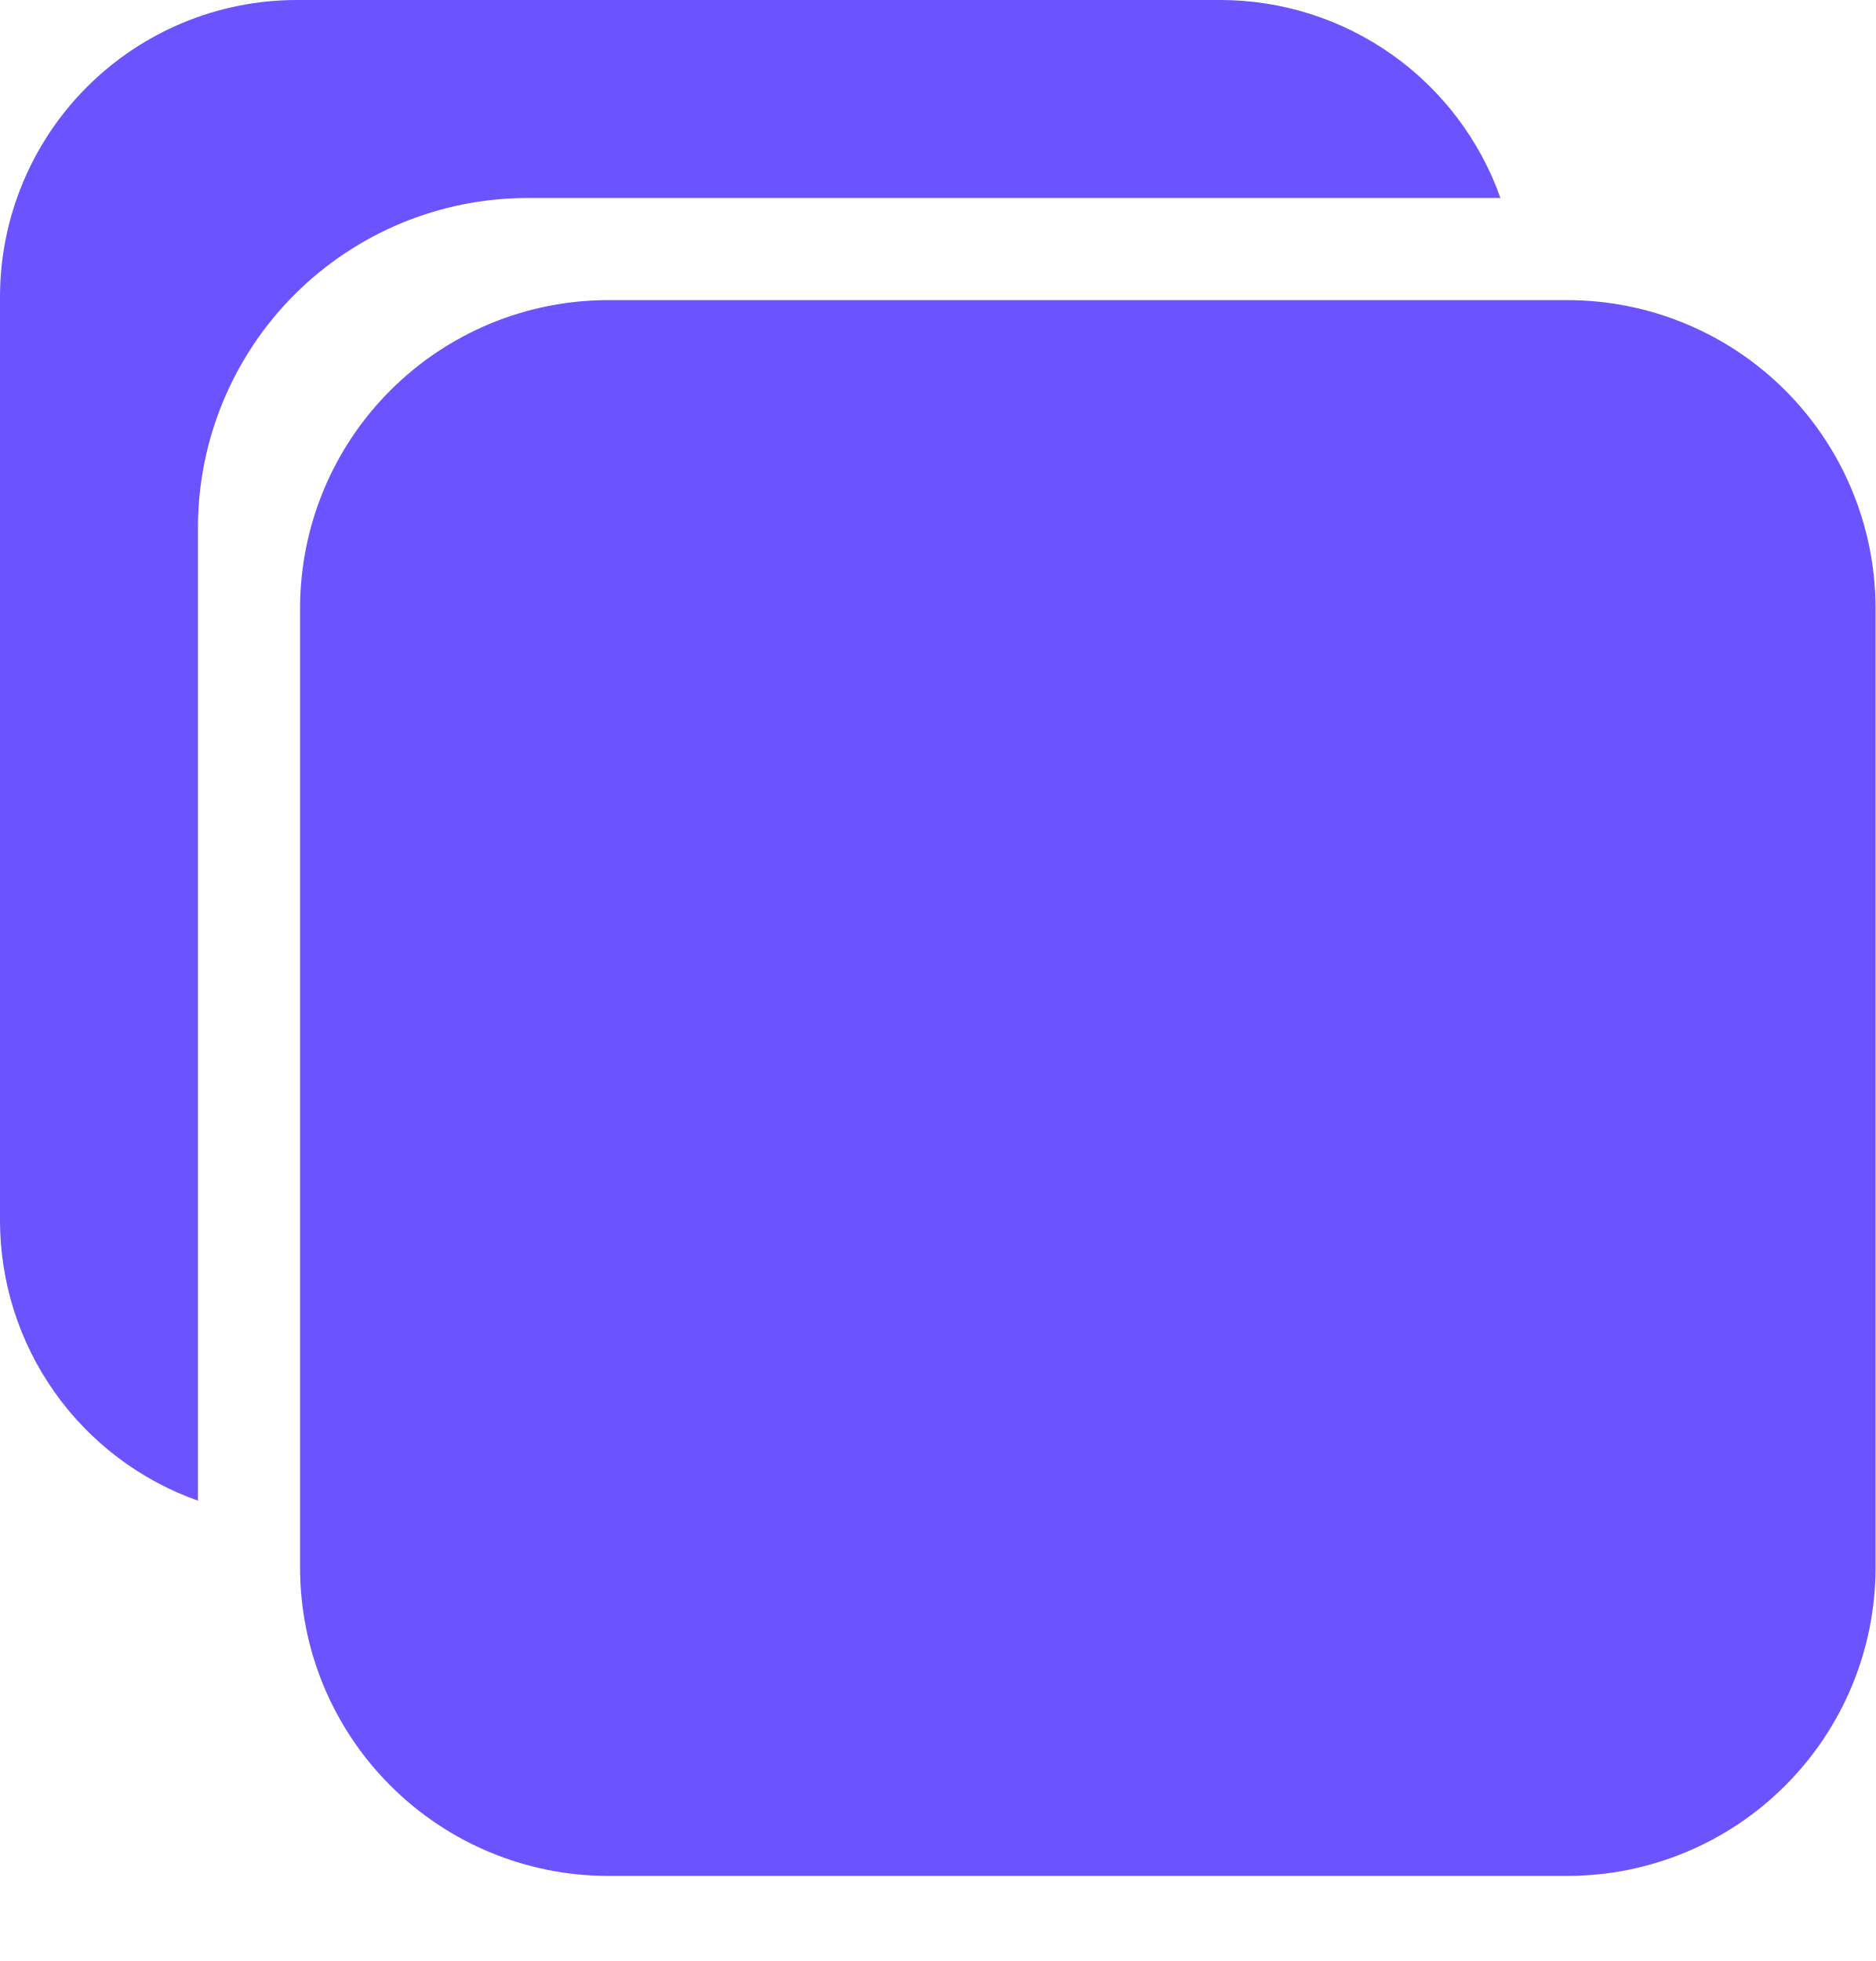
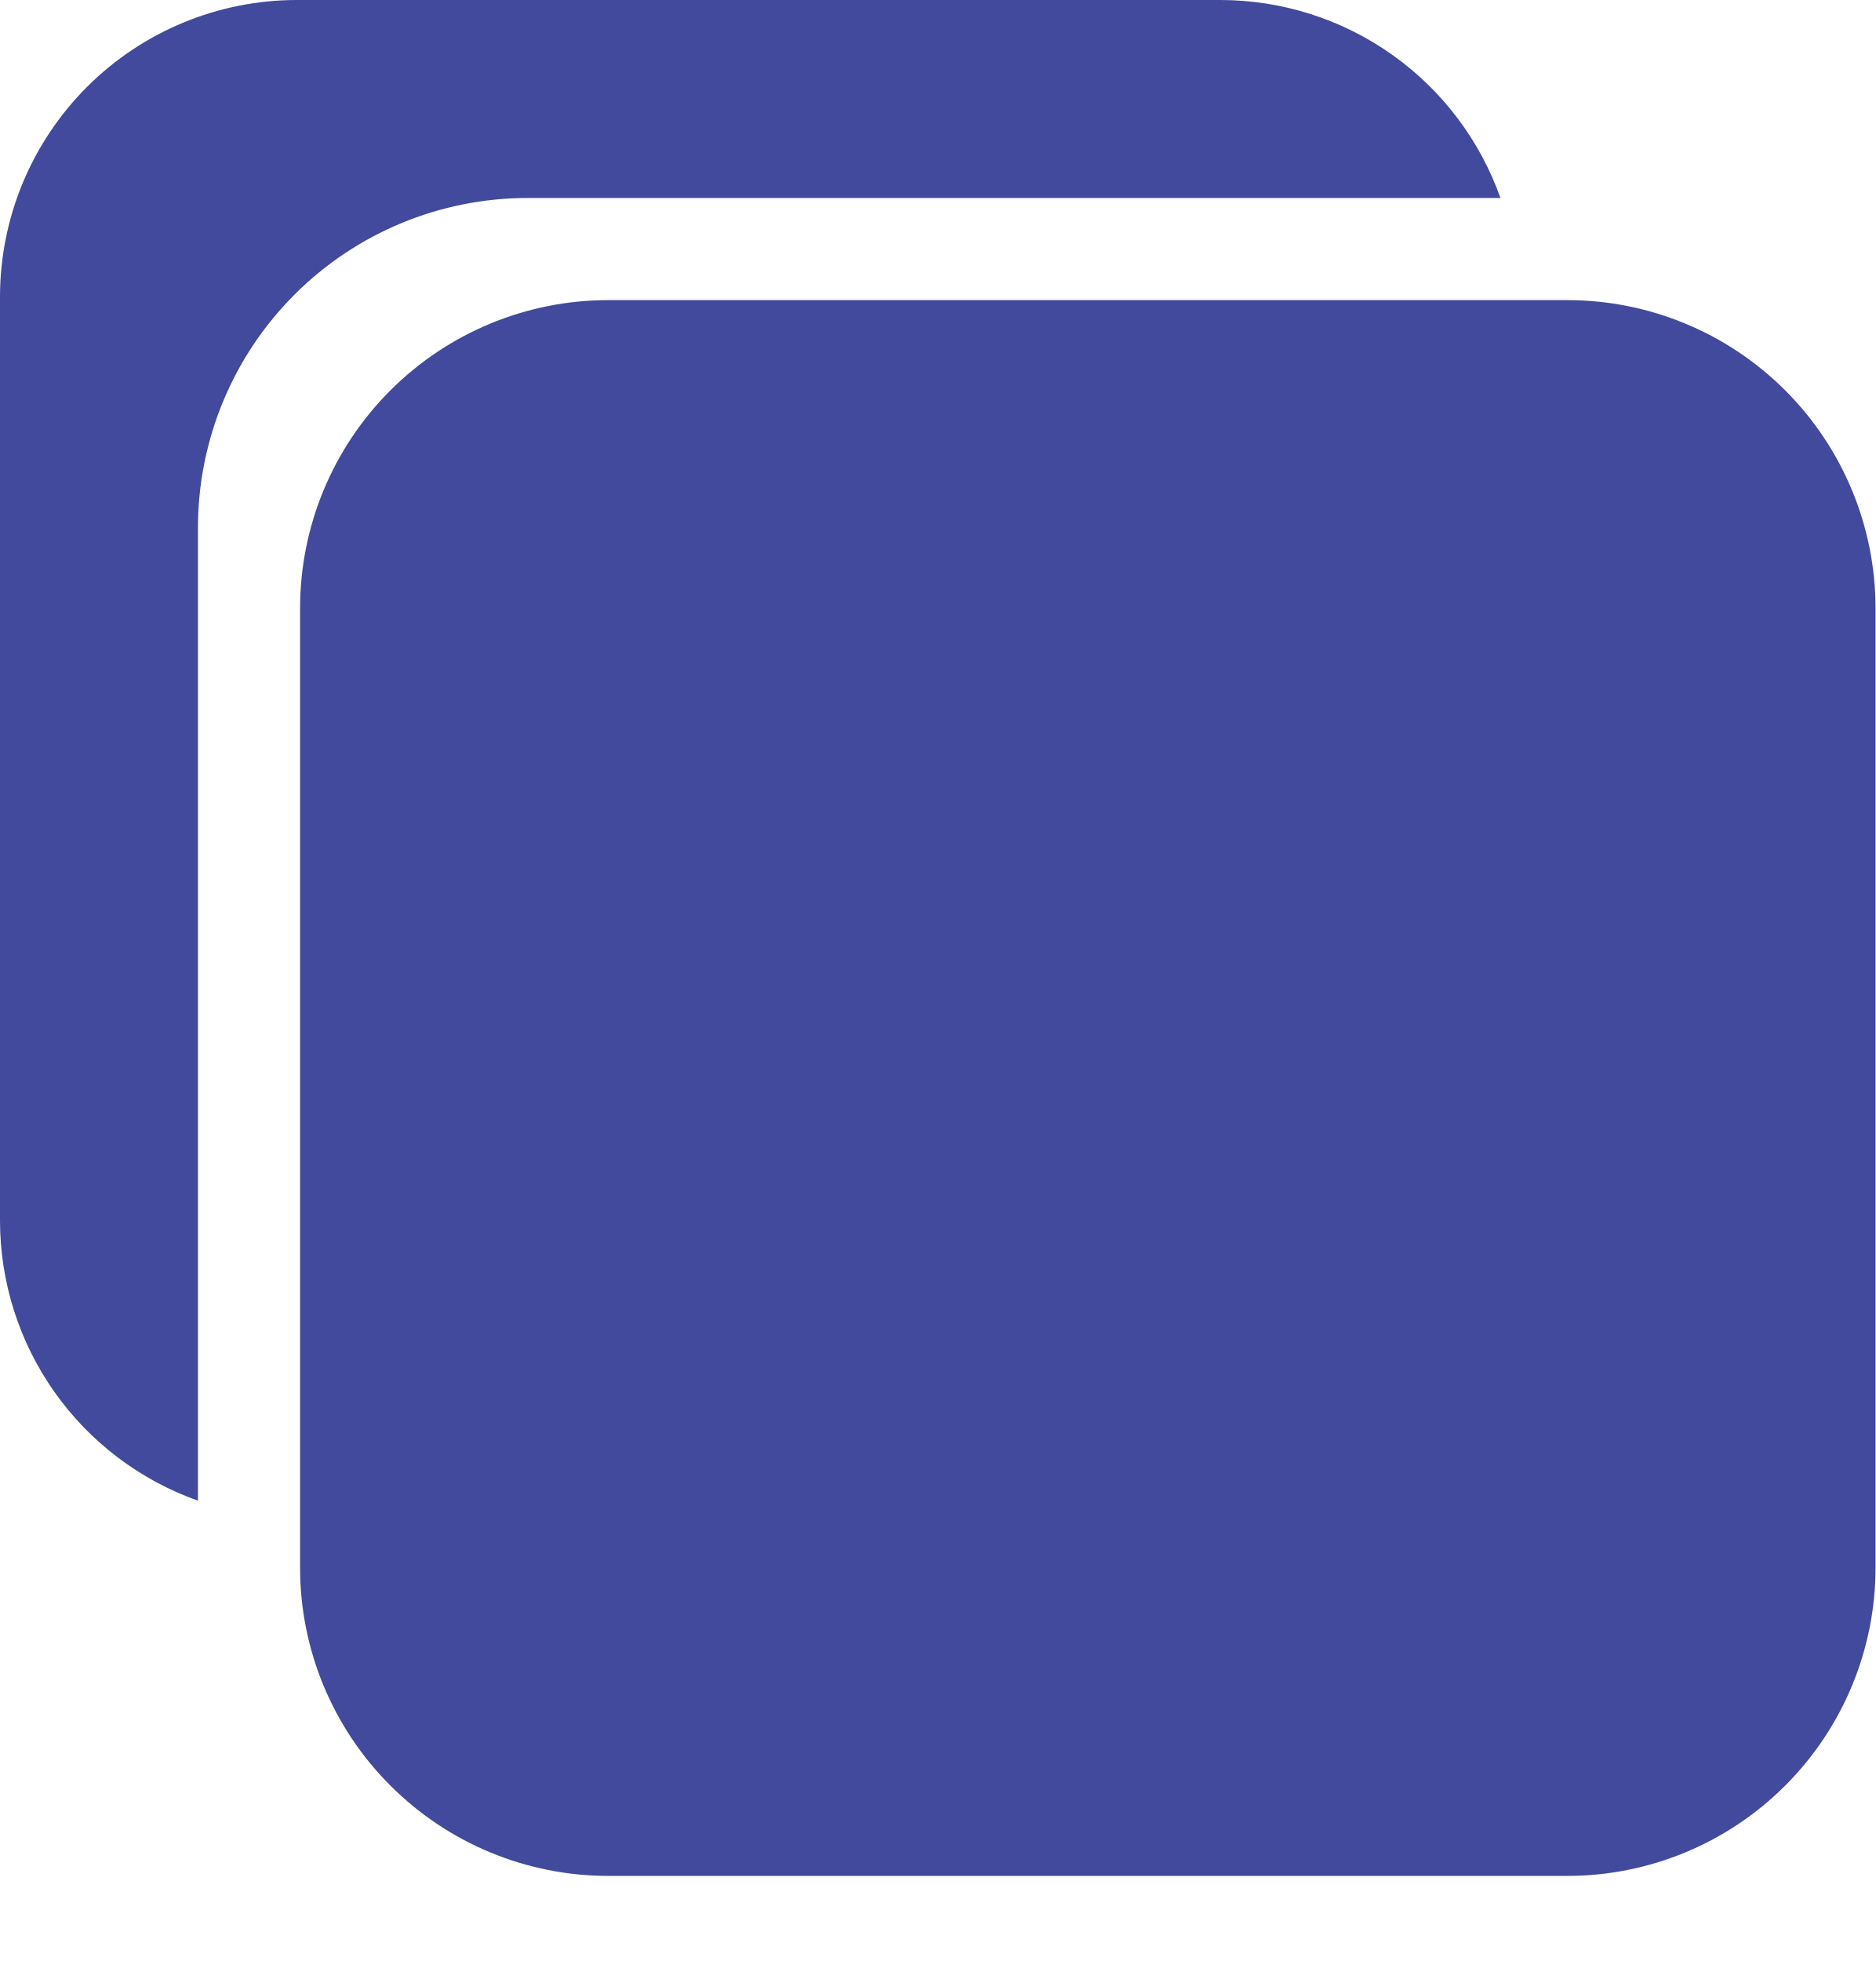
<svg xmlns="http://www.w3.org/2000/svg" width="22" height="23" viewBox="0 0 22 23" fill="none">
-   <path d="M18.385 22.002H7.135C6.176 22.002 5.257 21.621 4.579 20.942C3.9 20.264 3.52 19.345 3.52 18.386V7.136C3.52 6.177 3.9 5.257 4.579 4.579C5.257 3.901 6.176 3.52 7.135 3.52H18.385C19.344 3.52 20.264 3.901 20.942 4.579C21.62 5.257 22.001 6.177 22.001 7.136V18.386C22.001 19.345 21.62 20.264 20.942 20.942C20.264 21.621 19.344 22.002 18.385 22.002Z" fill="#6B53FF" />
-   <path d="M6.191 2.322H17.601C17.36 1.643 16.916 1.056 16.328 0.64C15.74 0.224 15.038 0.001 14.318 0H3.483C2.559 0 1.673 0.367 1.02 1.02C0.367 1.673 0 2.559 0 3.483V14.318C0.001 15.038 0.224 15.74 0.64 16.328C1.056 16.916 1.643 17.36 2.322 17.601V6.191C2.322 5.165 2.729 4.181 3.455 3.455C4.181 2.729 5.165 2.322 6.191 2.322Z" fill="#6B53FF" />
+   <path d="M18.385 22.002H7.135C6.176 22.002 5.257 21.621 4.579 20.942C3.9 20.264 3.52 19.345 3.52 18.386V7.136C3.52 6.177 3.9 5.257 4.579 4.579C5.257 3.901 6.176 3.52 7.135 3.52H18.385C19.344 3.52 20.264 3.901 20.942 4.579C21.62 5.257 22.001 6.177 22.001 7.136V18.386C22.001 19.345 21.62 20.264 20.942 20.942C20.264 21.621 19.344 22.002 18.385 22.002Z" fill="rgba(66, 74, 157, 1)" />
+   <path d="M6.191 2.322H17.601C17.36 1.643 16.916 1.056 16.328 0.64C15.74 0.224 15.038 0.001 14.318 0H3.483C2.559 0 1.673 0.367 1.02 1.02C0.367 1.673 0 2.559 0 3.483V14.318C0.001 15.038 0.224 15.74 0.64 16.328C1.056 16.916 1.643 17.36 2.322 17.601V6.191C2.322 5.165 2.729 4.181 3.455 3.455C4.181 2.729 5.165 2.322 6.191 2.322Z" fill="rgba(66, 74, 157, 1)" />
</svg>
